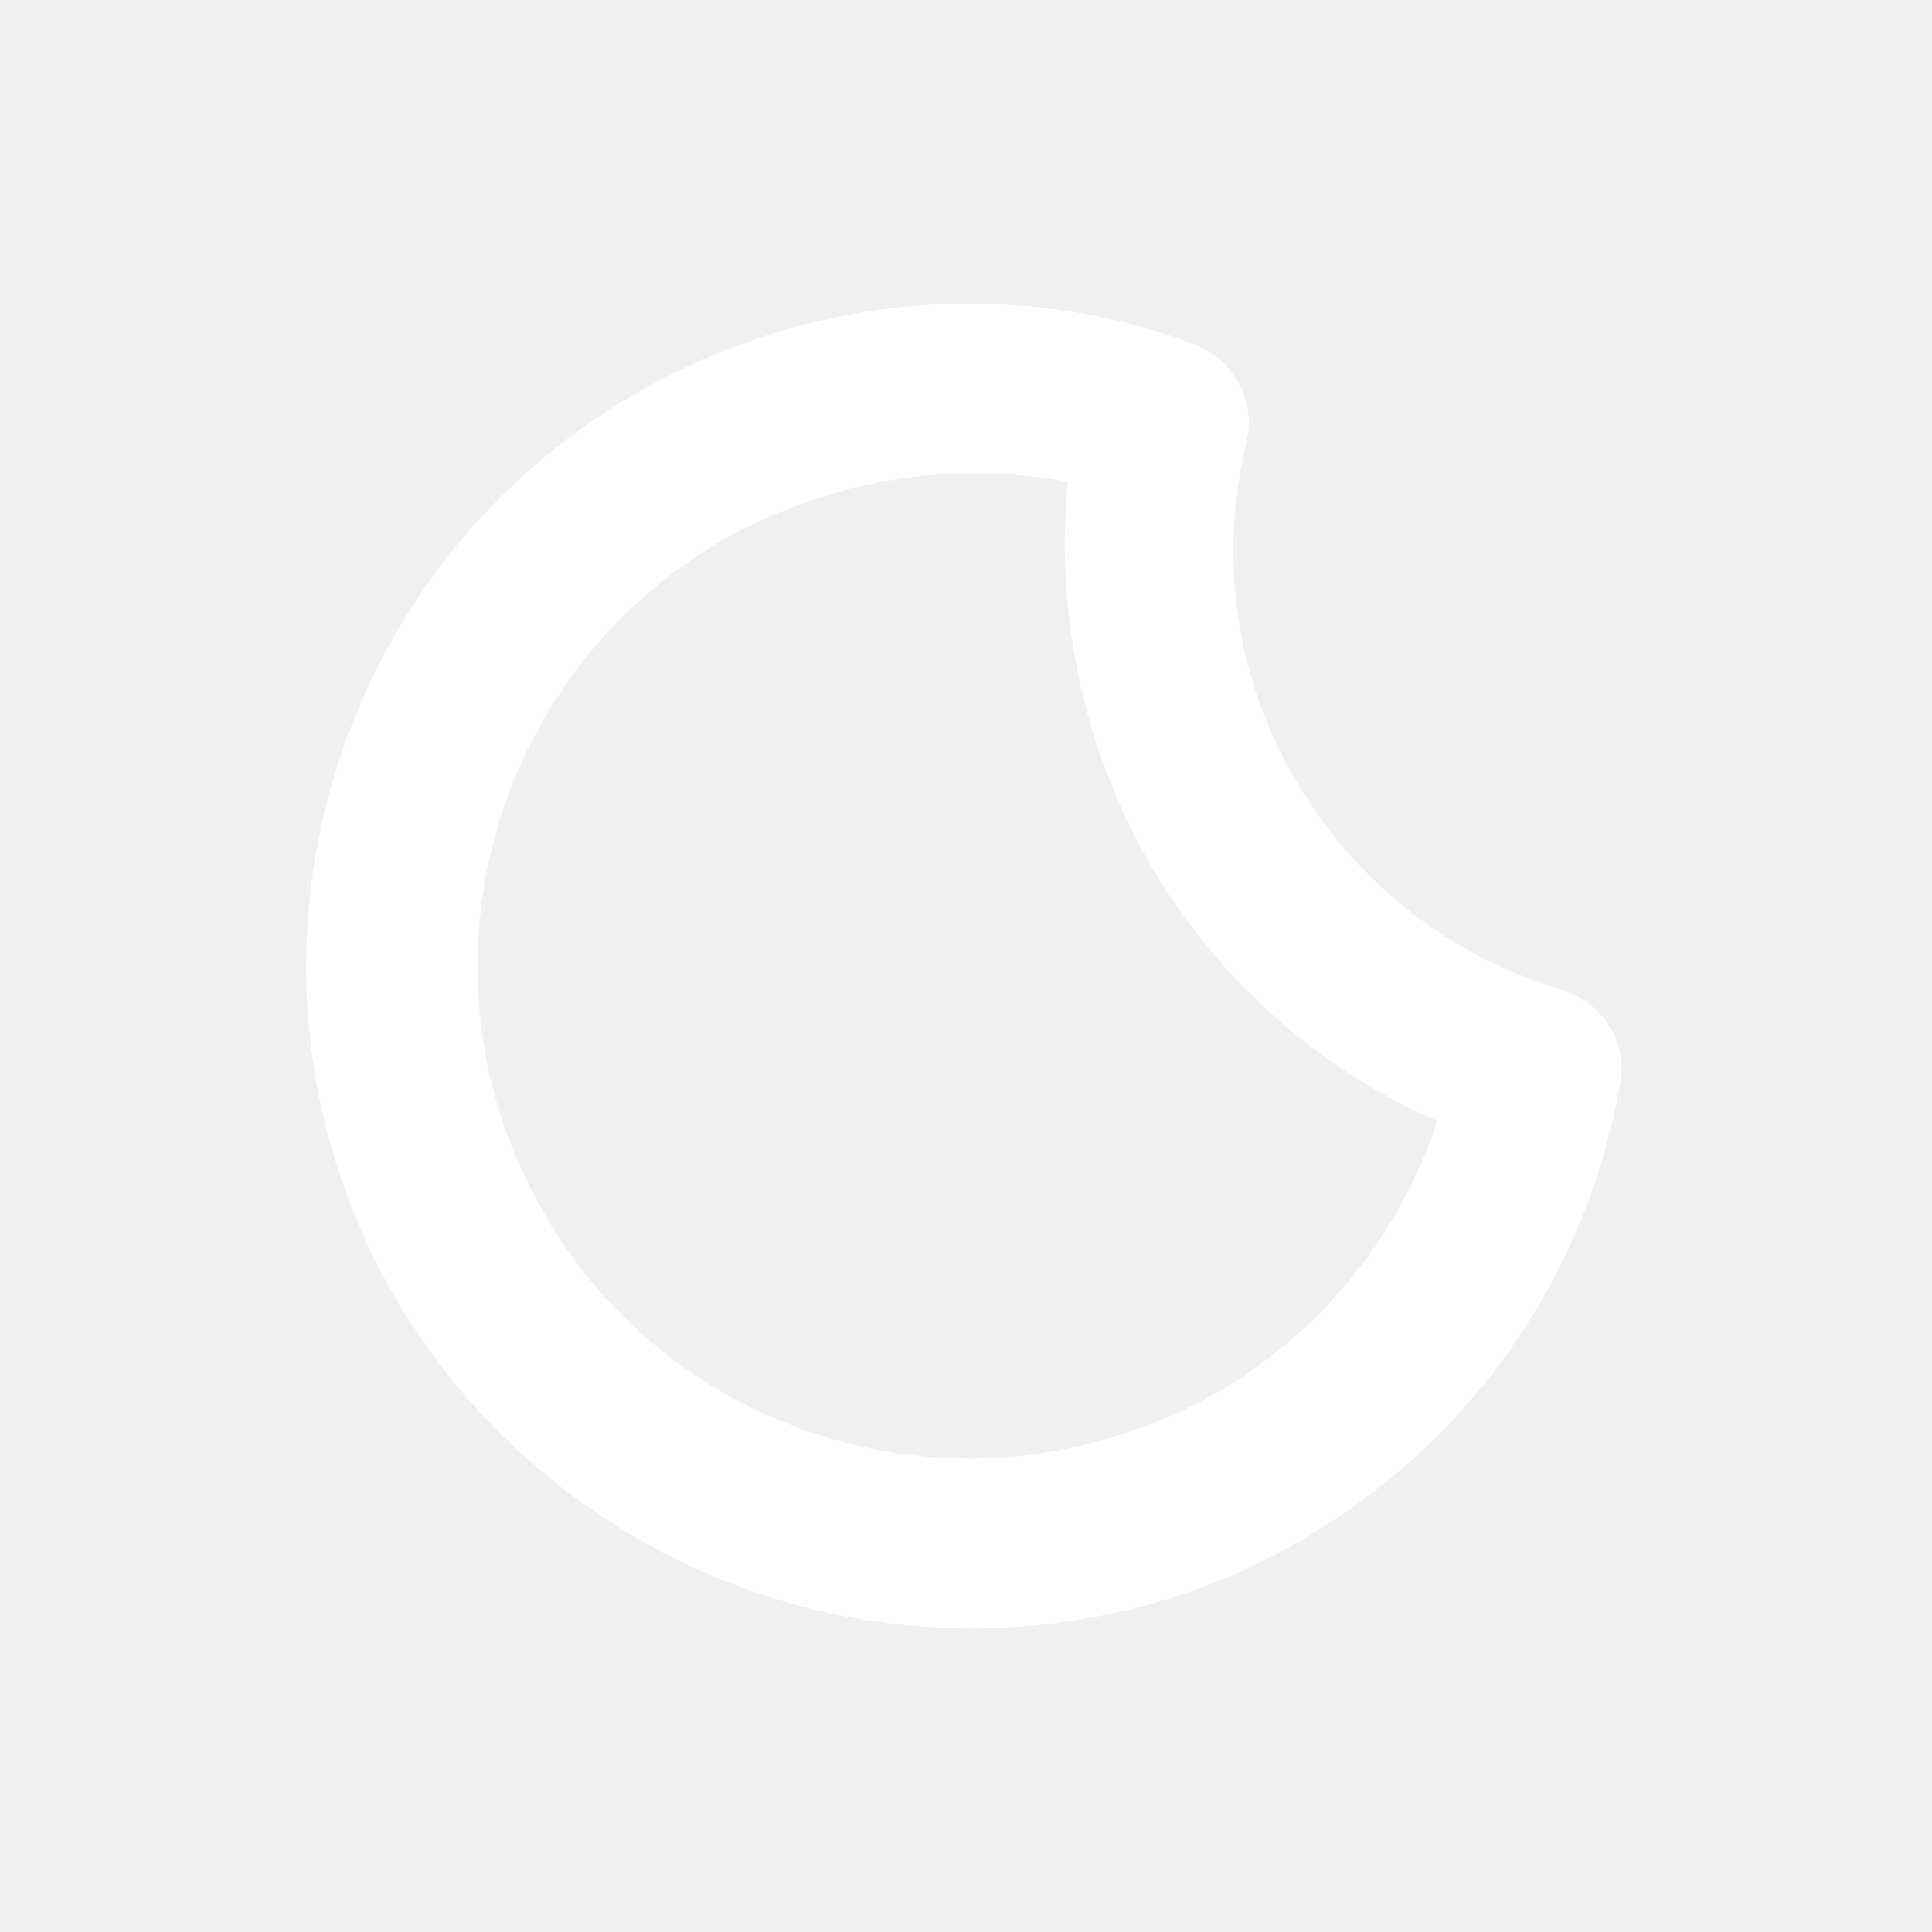
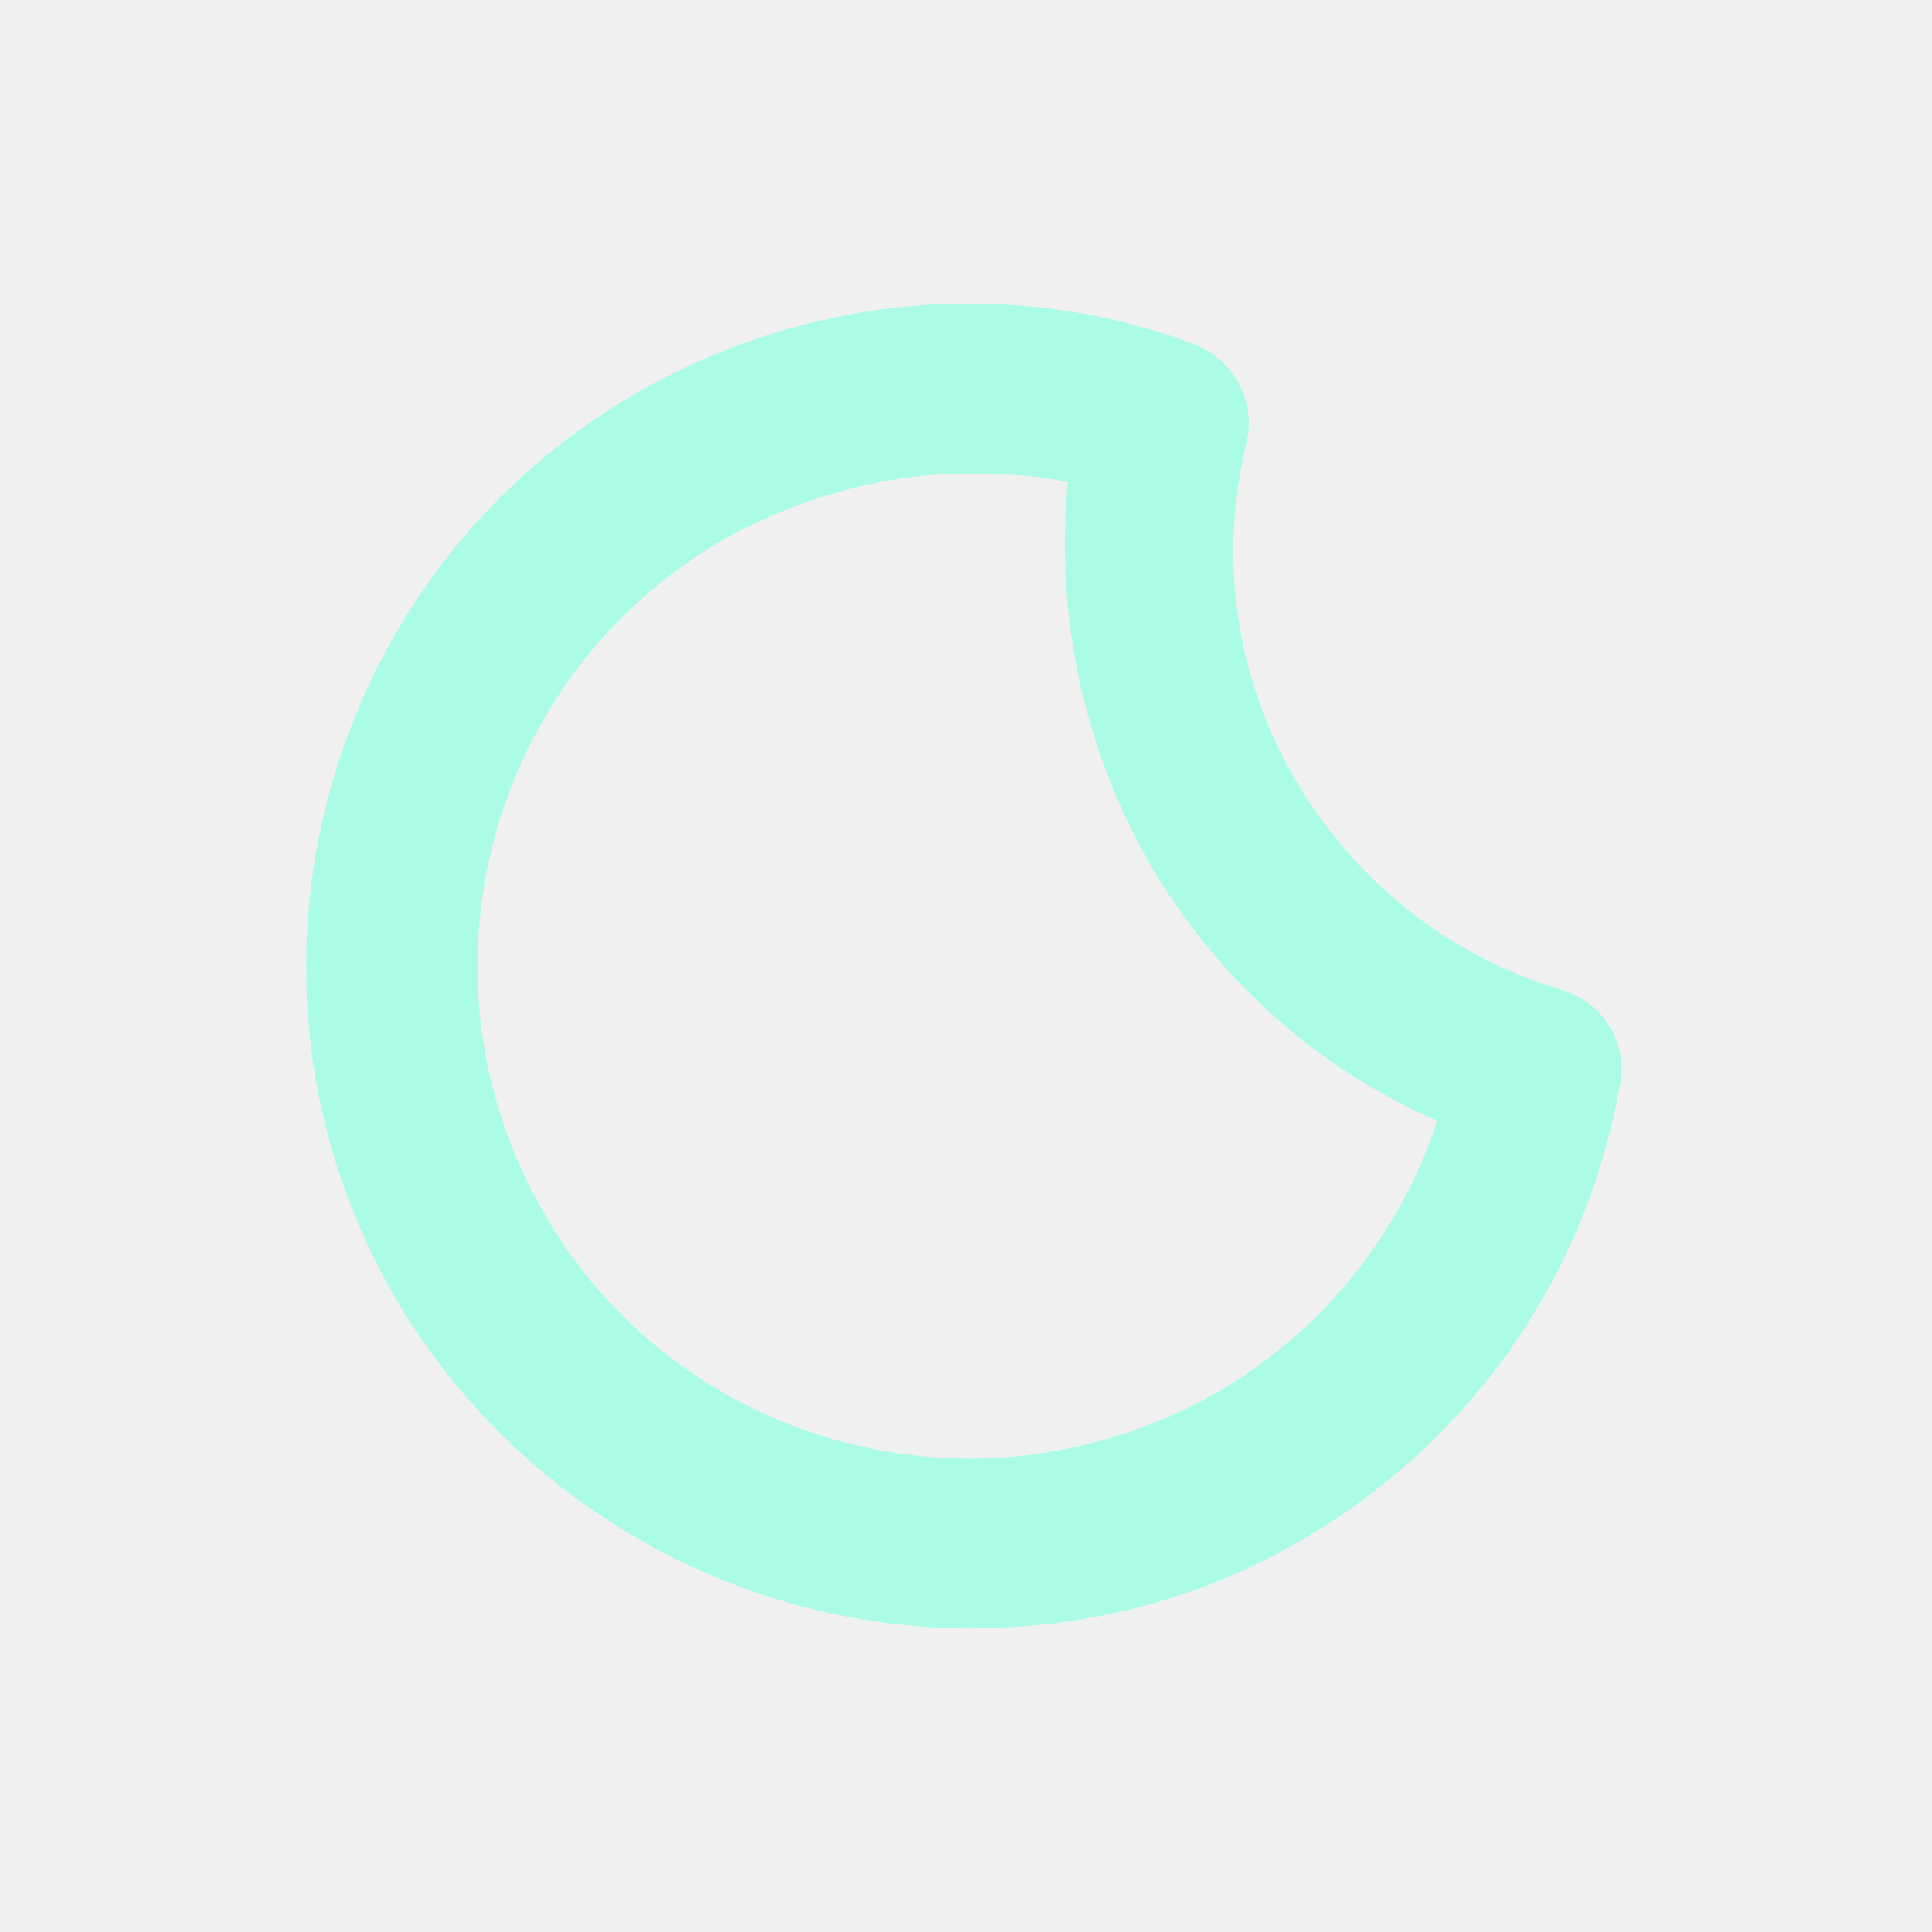
- <svg xmlns="http://www.w3.org/2000/svg" fill="#fff" version="1.1" id="Layer_1" x="0px" y="0px" viewBox="0 0 91 91" enable-background="new 0 0 91 91" xml:space="preserve">
+ <svg xmlns="http://www.w3.org/2000/svg" fill="#abfce6" version="1.1" id="Layer_1" x="0px" y="0px" viewBox="0 0 91 91" enable-background="new 0 0 91 91" xml:space="preserve">
  <path d="M45.7,76.7L45.7,76.7c-11.1,0-21.5-6-27.1-15.6c-8.6-14.9-3.5-34,11.4-42.6c4.7-2.7,10.1-4.2,15.6-4.2  c3.6,0,7.2,0.6,10.6,1.9c1.9,0.7,3,2.7,2.5,4.7c-1.3,5.4-0.5,11,2.3,15.8c2.8,4.8,7.2,8.3,12.5,9.9c2,0.6,3.2,2.5,2.8,4.5  c-1.6,9.1-7.1,16.9-15.1,21.5C56.6,75.3,51.2,76.7,45.7,76.7z M45.7,22.3c-4,0-8,1.1-11.6,3.1C23,31.8,19.2,46,25.6,57.1  c4.1,7.2,11.8,11.6,20.1,11.6h0c4,0,8.1-1.1,11.6-3.1c5-2.9,8.6-7.4,10.4-12.8c-5.7-2.5-10.4-6.7-13.6-12.2  c-3.1-5.5-4.4-11.7-3.8-17.9C48.8,22.4,47.3,22.3,45.7,22.3z" />
</svg>
